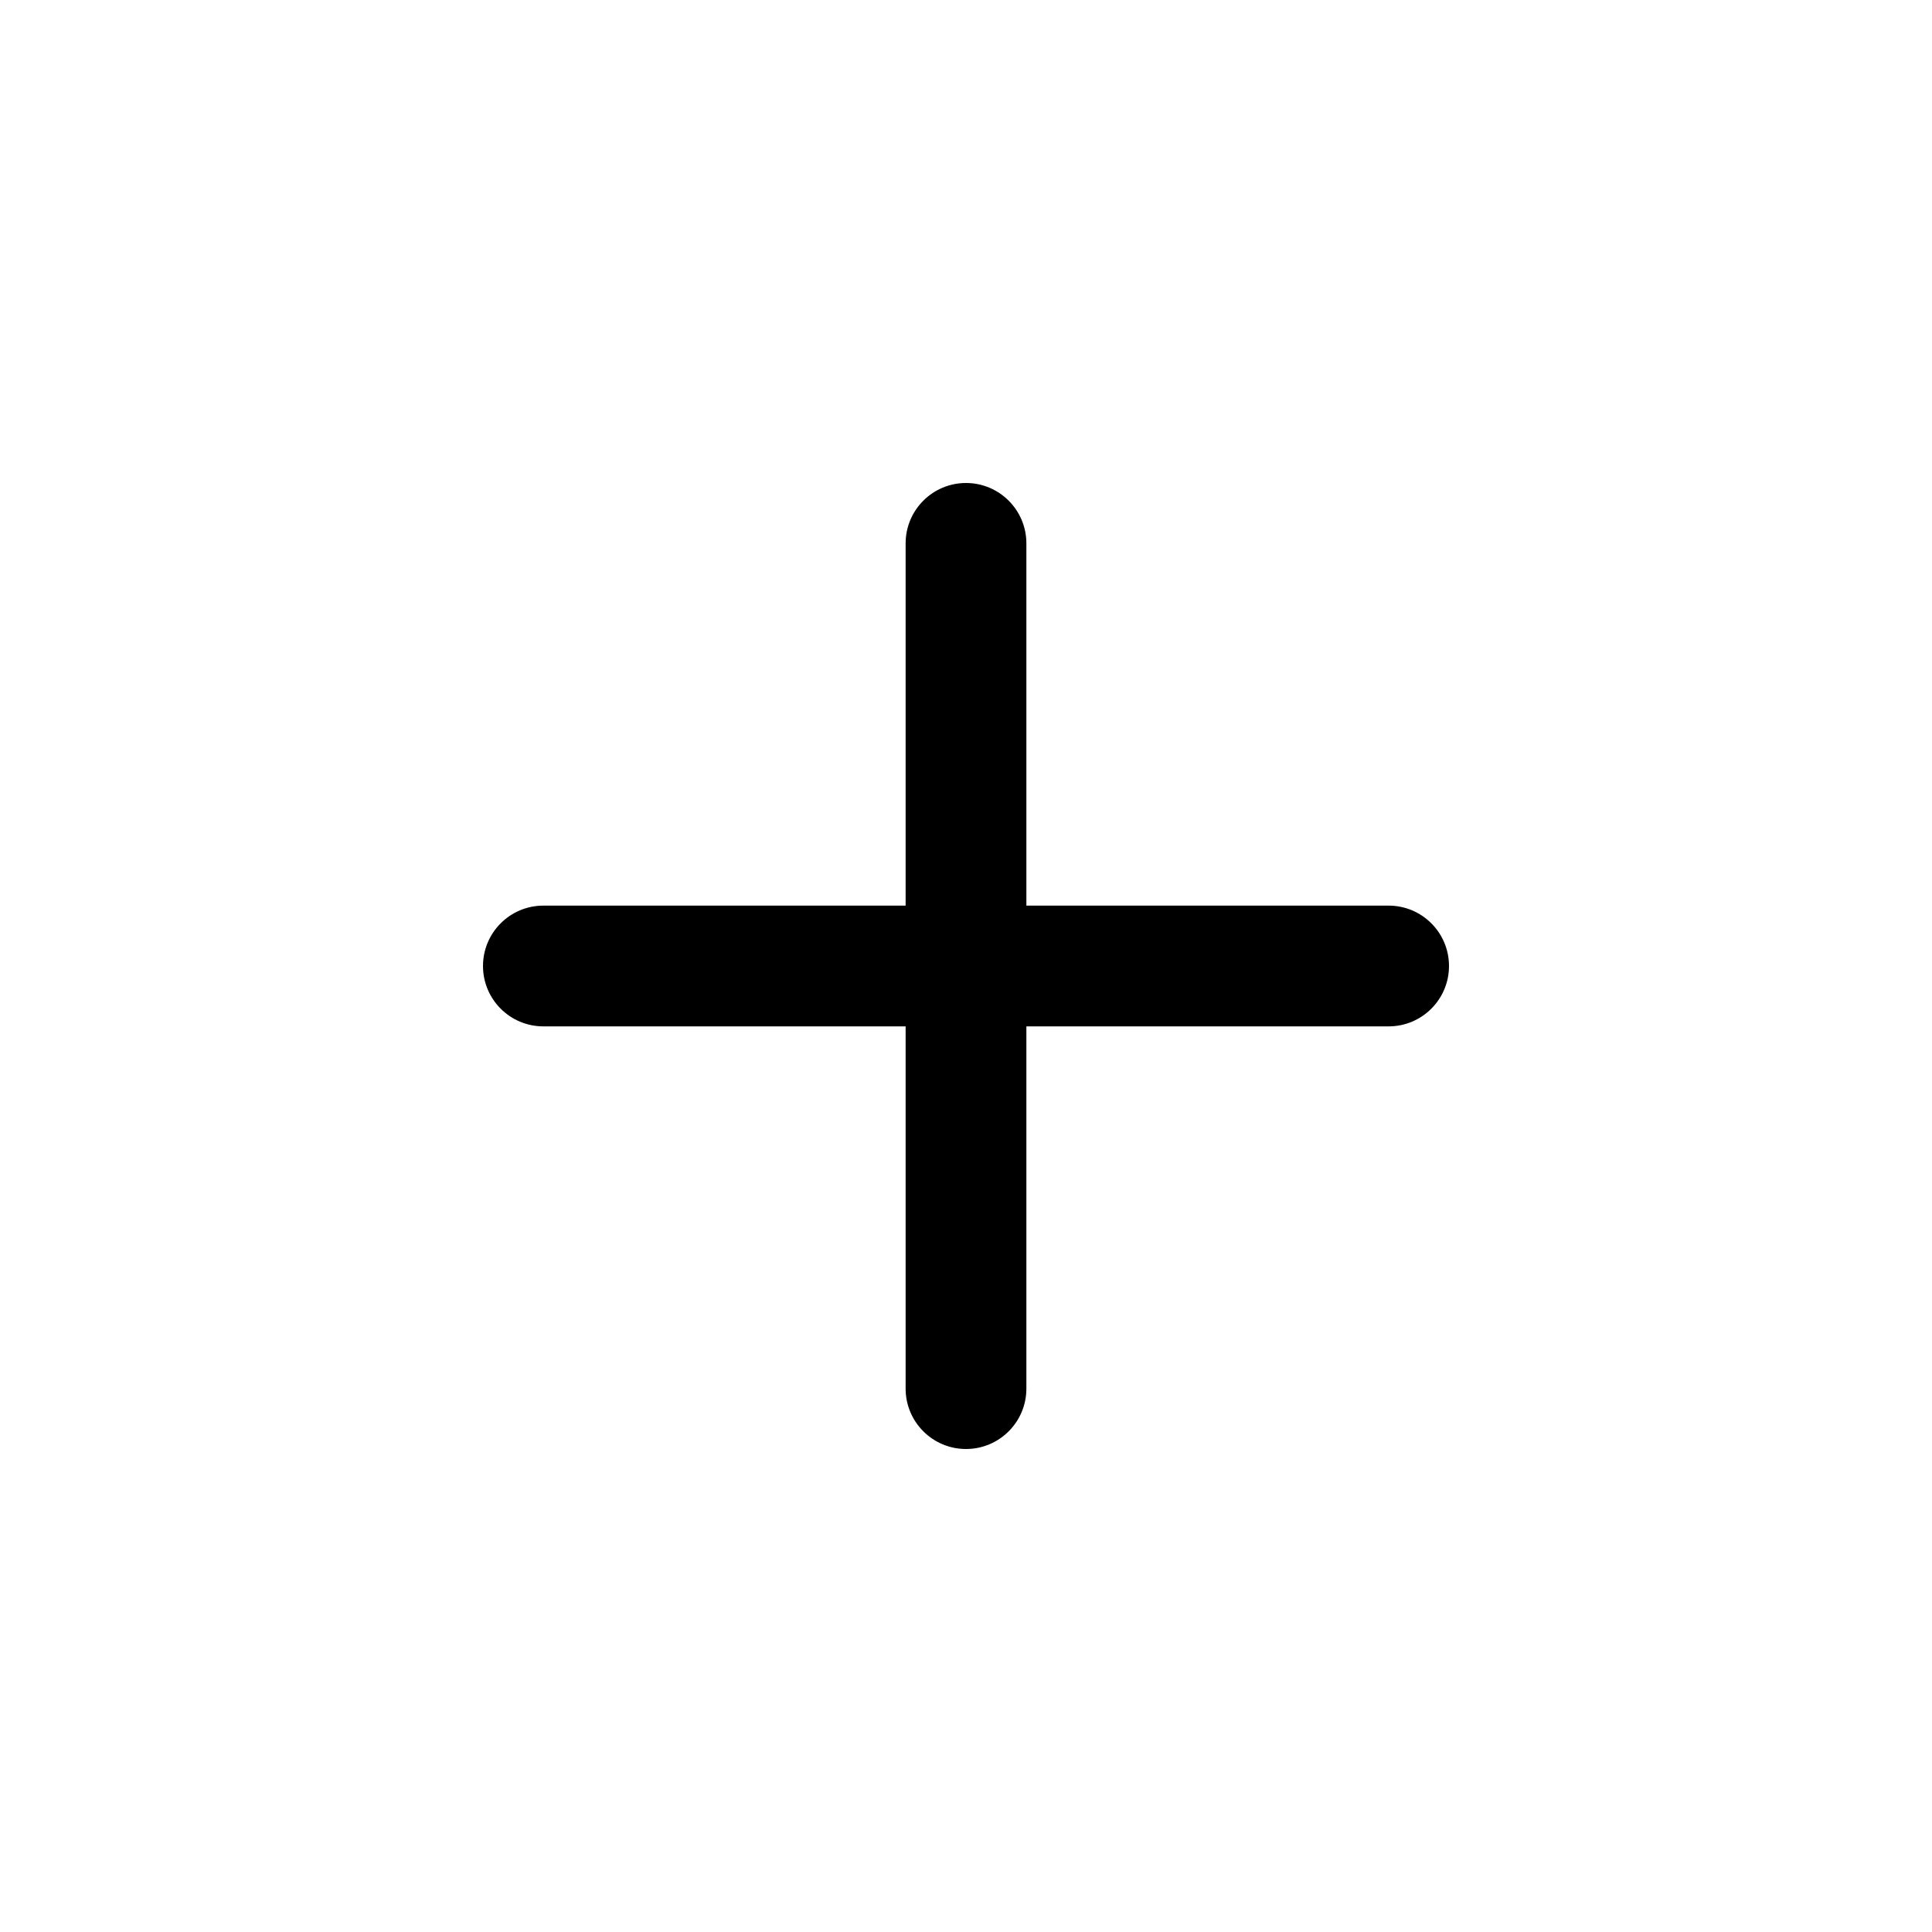
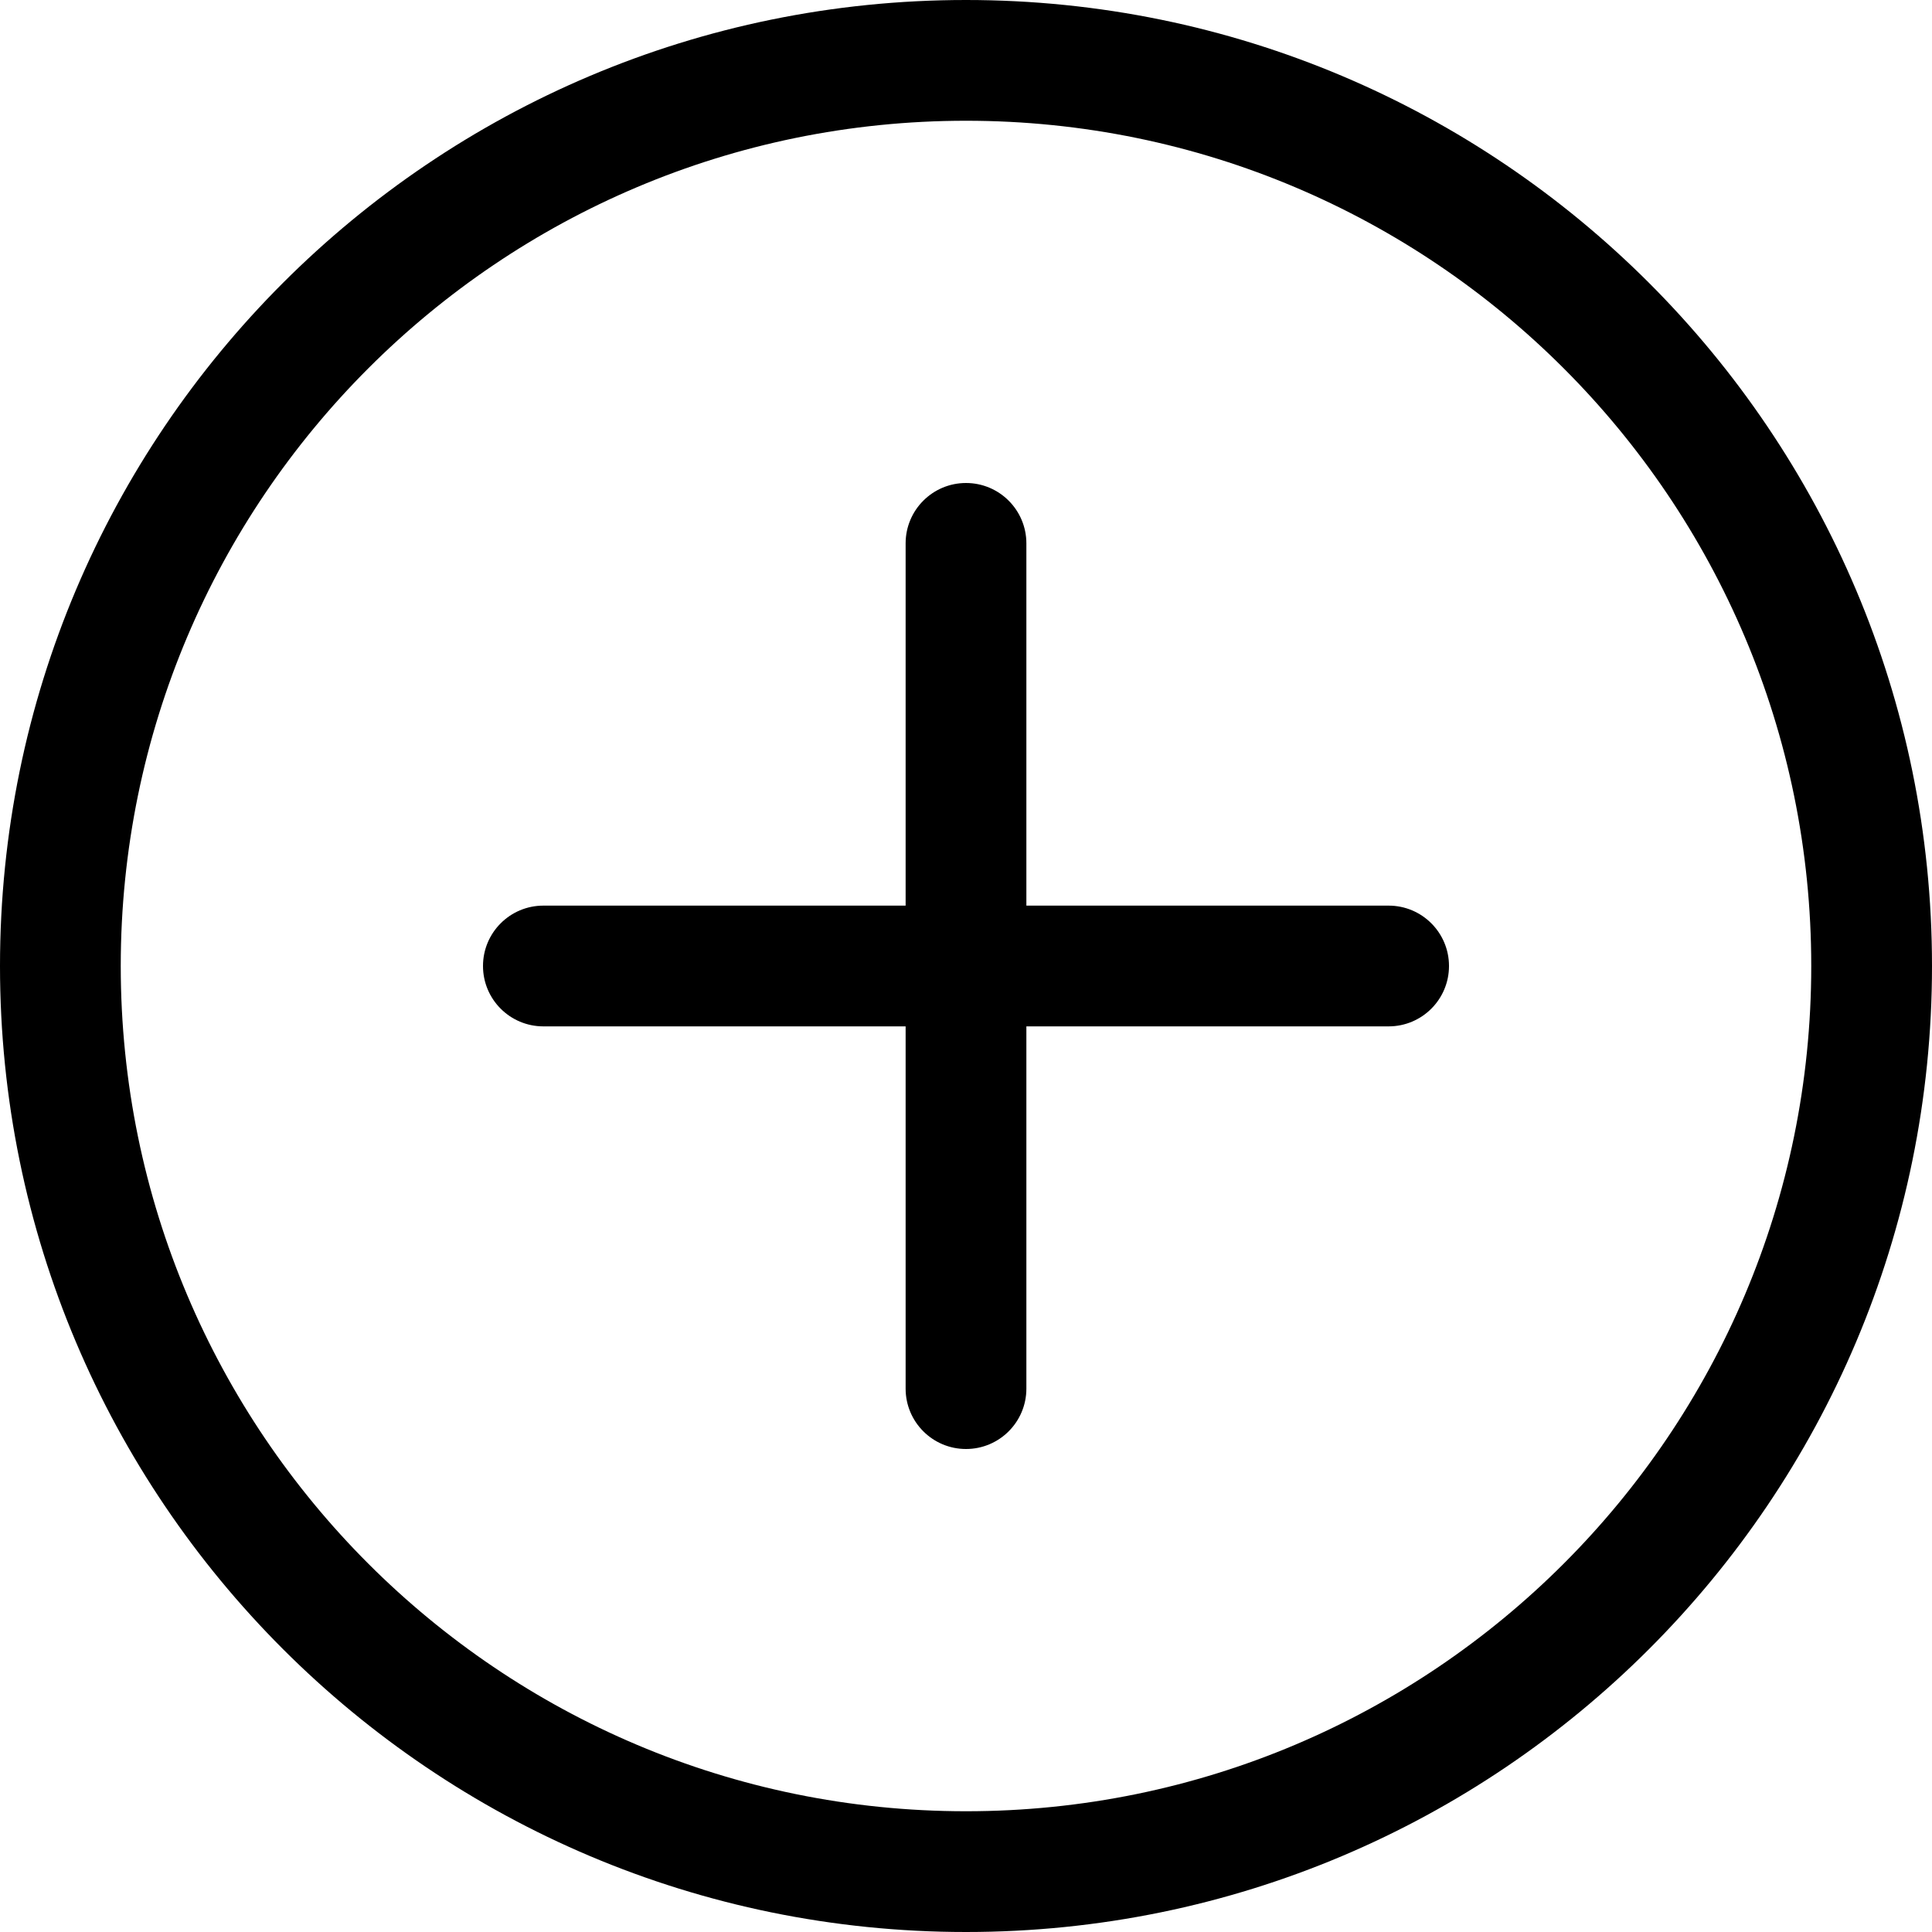
- <svg xmlns="http://www.w3.org/2000/svg" width="16" height="16" fill="currentColor" class="bi bi-plus" viewBox="0 0 16 16">
+ <svg xmlns="http://www.w3.org/2000/svg" width="16" height="16" fill="currentColor" class="bi bi-plus-circle" viewBox="0 0 16 16">
+   <path d="M8 15A7 7 0 1 1 8 1a7 7 0 0 1 0 14zm0 1A8 8 0 1 0 8 0a8 8 0 0 0 0 16z" />
  <path d="M8 4a.5.5 0 0 1 .5.5v3h3a.5.5 0 0 1 0 1h-3v3a.5.5 0 0 1-1 0v-3h-3a.5.5 0 0 1 0-1h3v-3A.5.5 0 0 1 8 4z" />
</svg>
